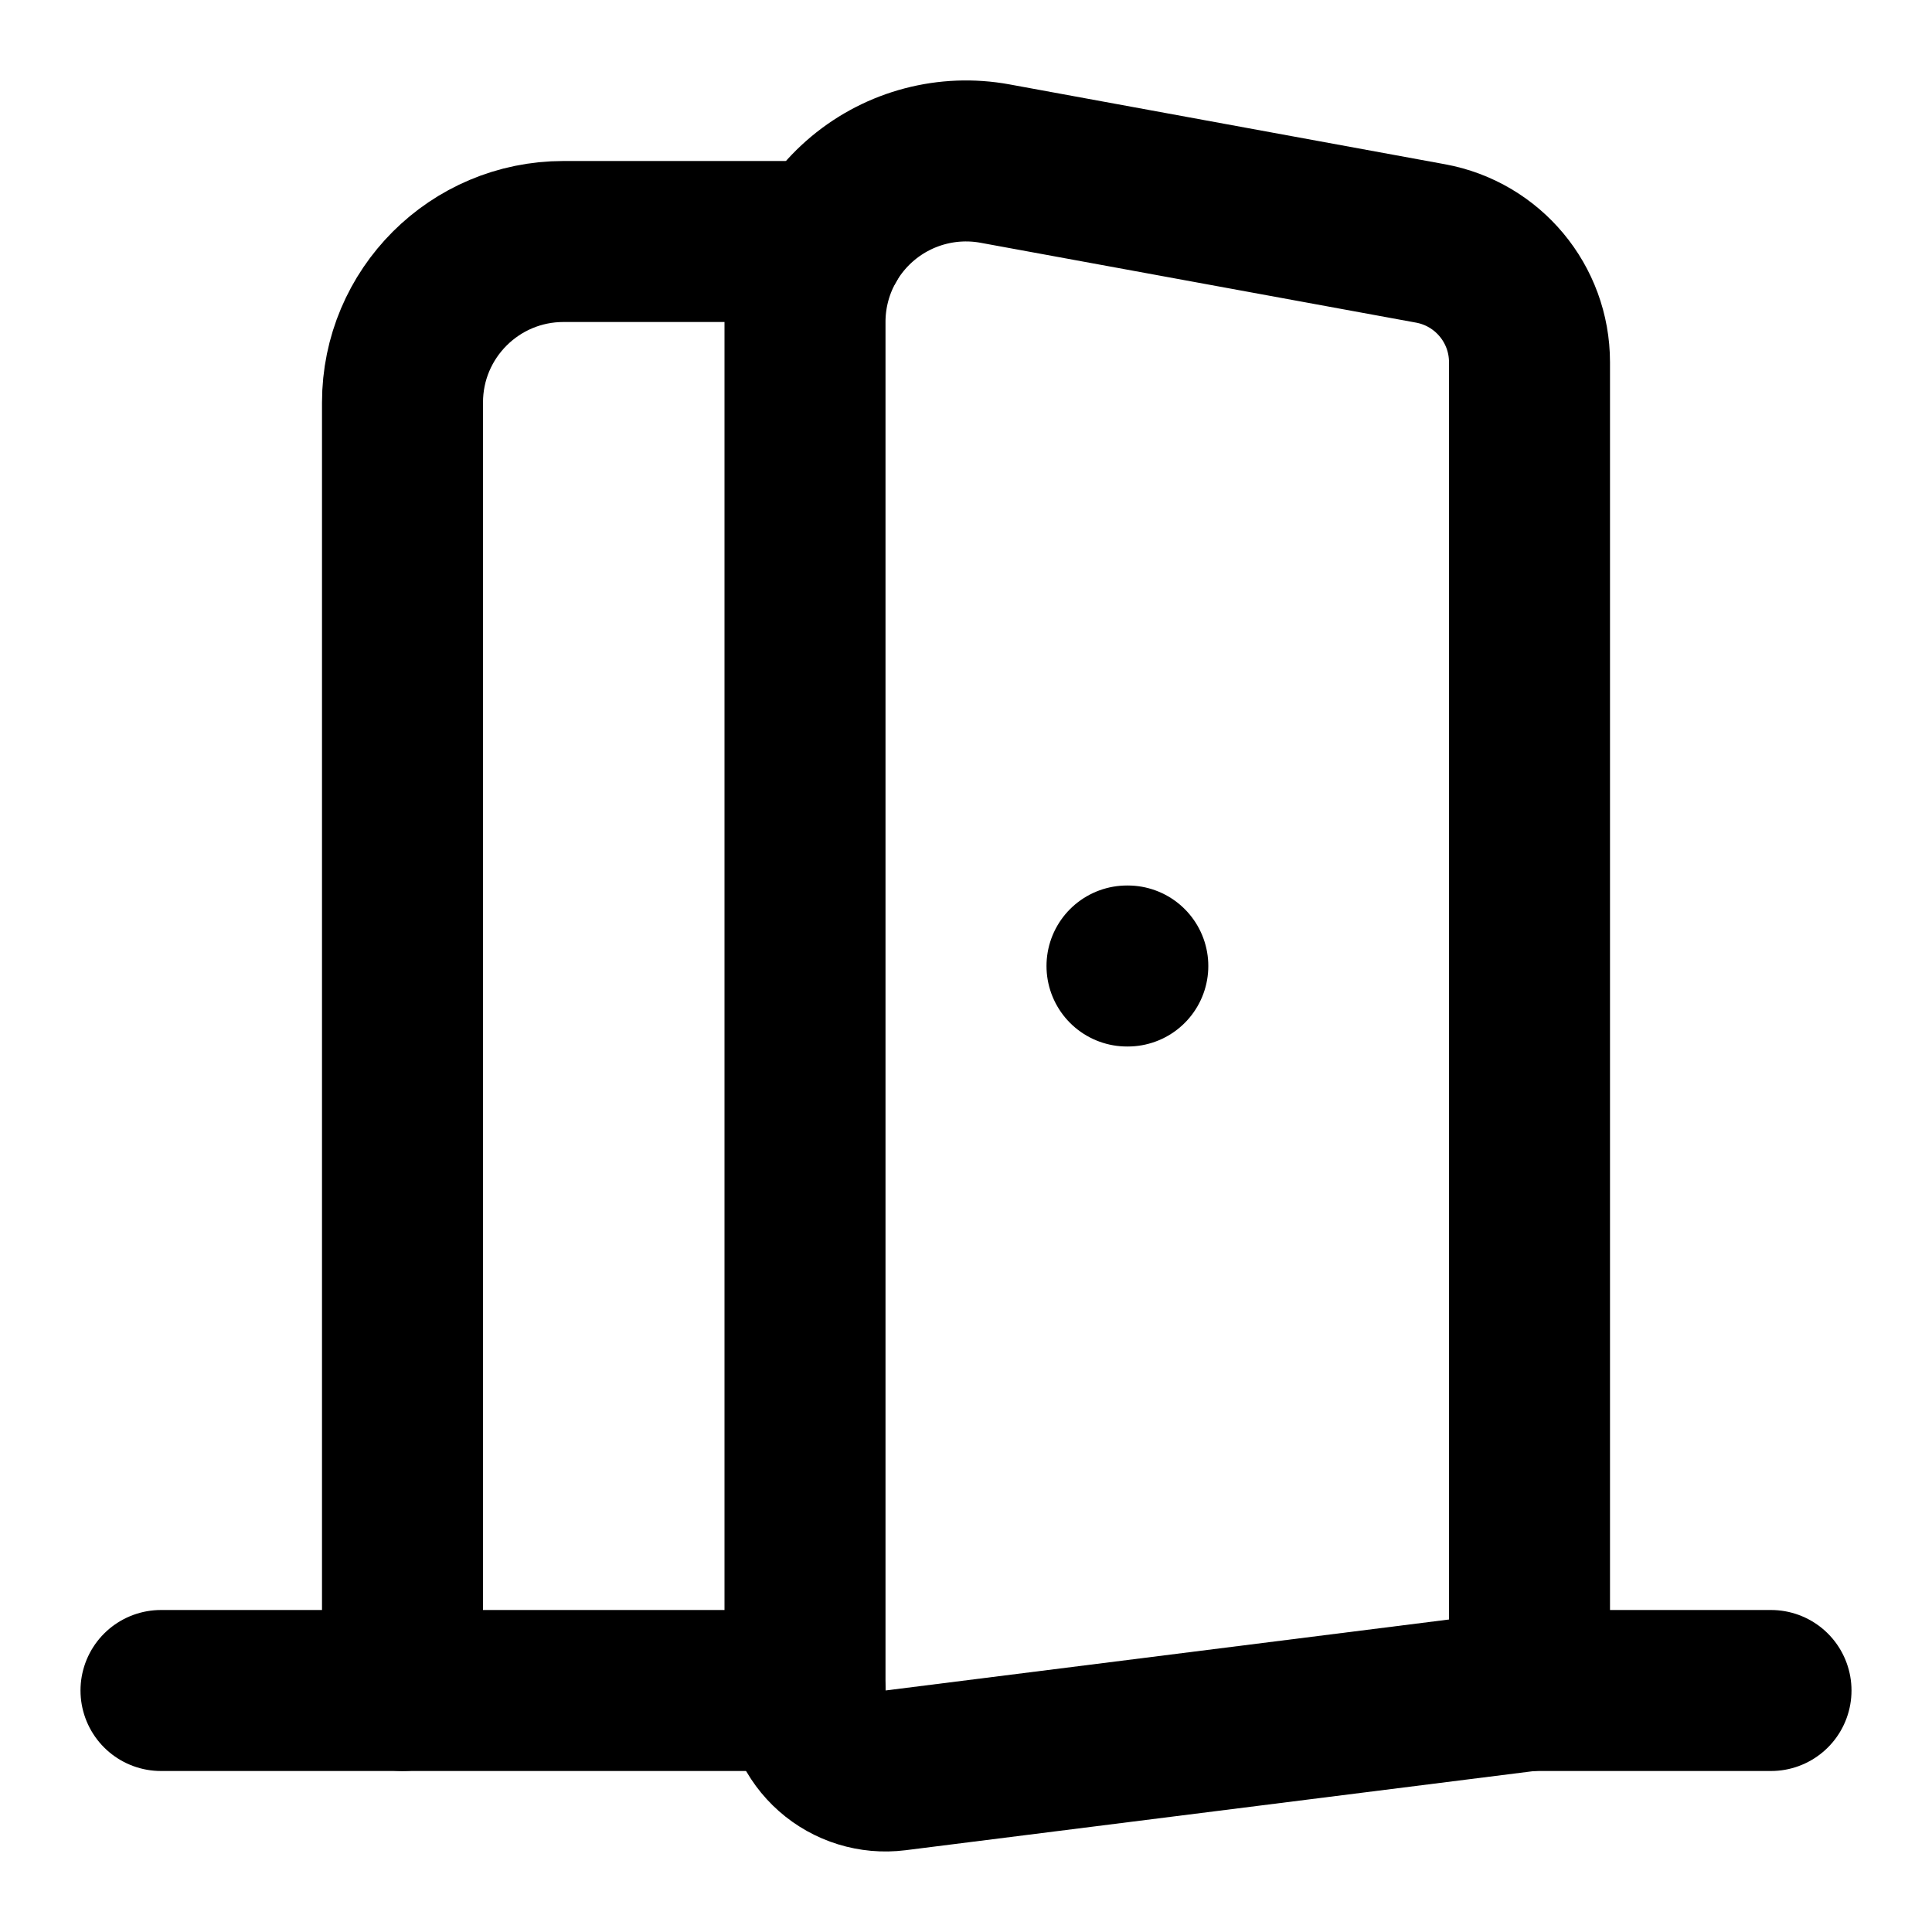
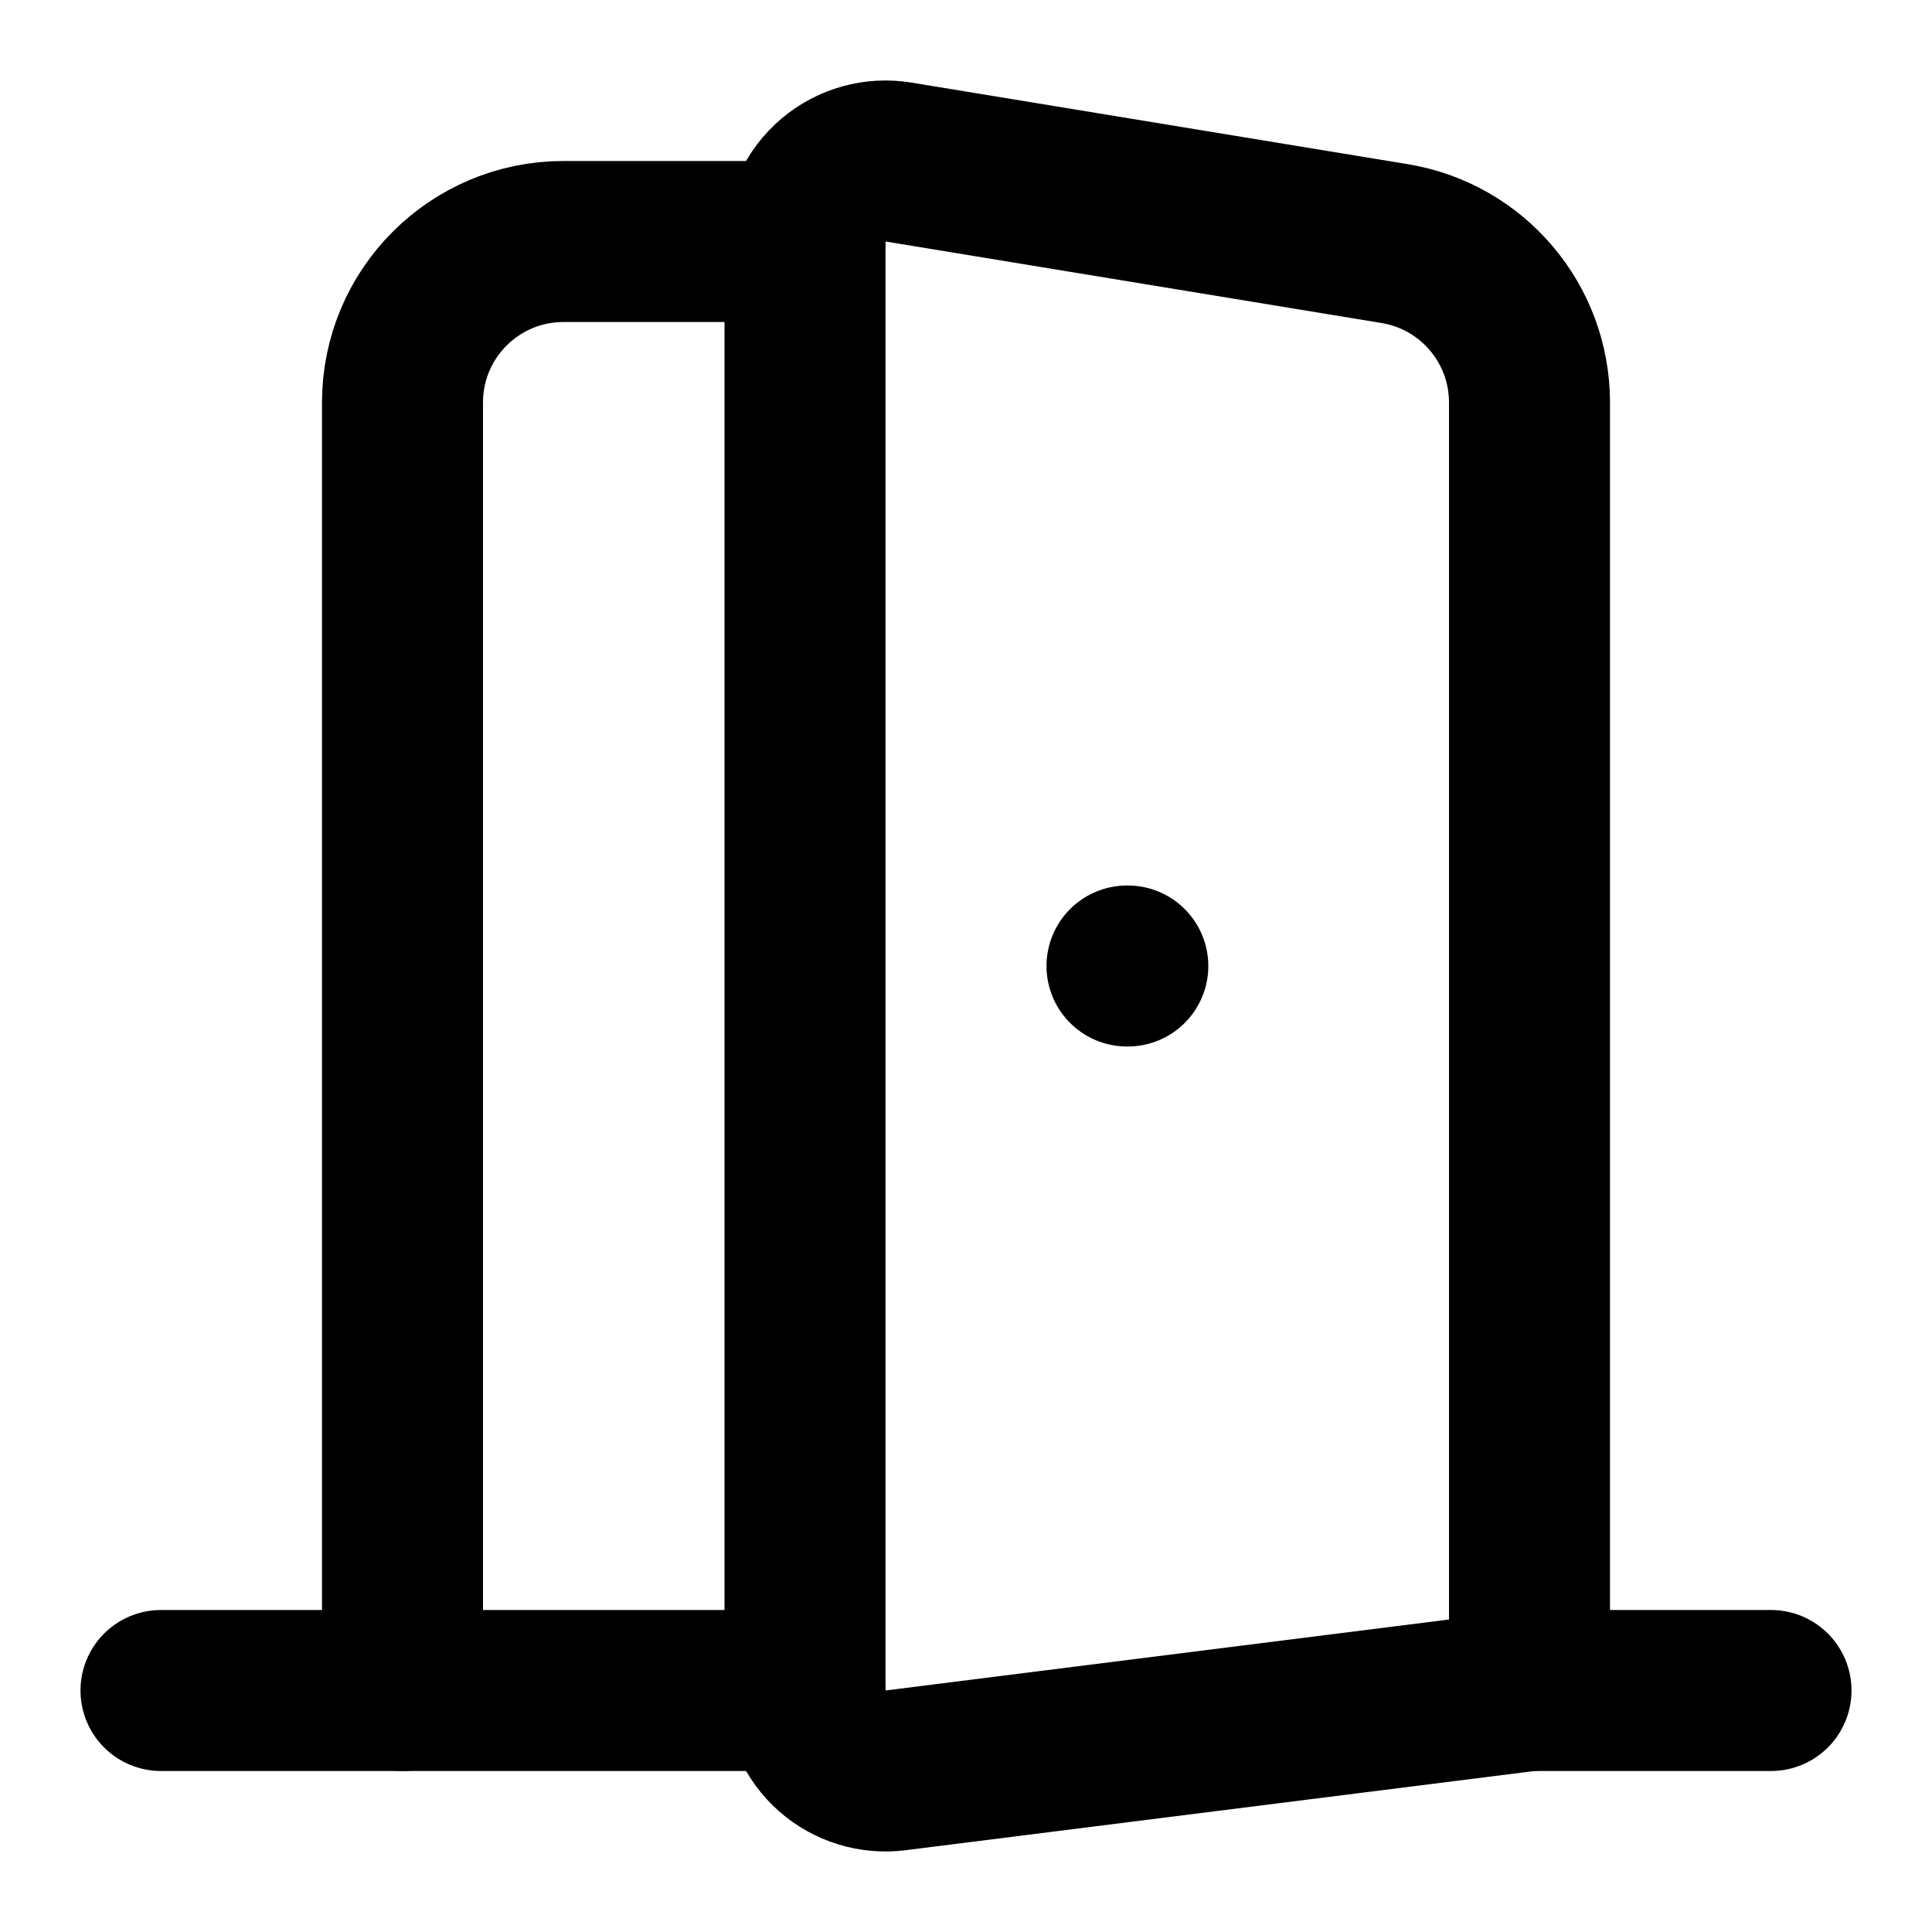
<svg xmlns="http://www.w3.org/2000/svg" viewBox="0 0 24 24" fill="none" stroke="currentColor" stroke-width="2" stroke-linecap="round" stroke-linejoin="round">
  <path d="M10 21H2" />
-   <path d="M10 4a2 2 0 012.36-1.968l5.41.992A1.5 1.5 0 0119 4.5V21l-7.876.992A1 1 0 0110 21z" />
-   <path d="M10.268 3H7a2 2 0 00-2 2v16" />
+   <path d="M10 3H7a2 2 0 00-2 2v16" />
  <path d="M14 12h.01" />
+   <path d="M19 21V5a2 2 0 00-1.675-1.974l-6.163-1.013A1 1 0 0010 3v18a1 1 0 001.124.992z" />
  <path d="M22 21h-3" />
</svg>
